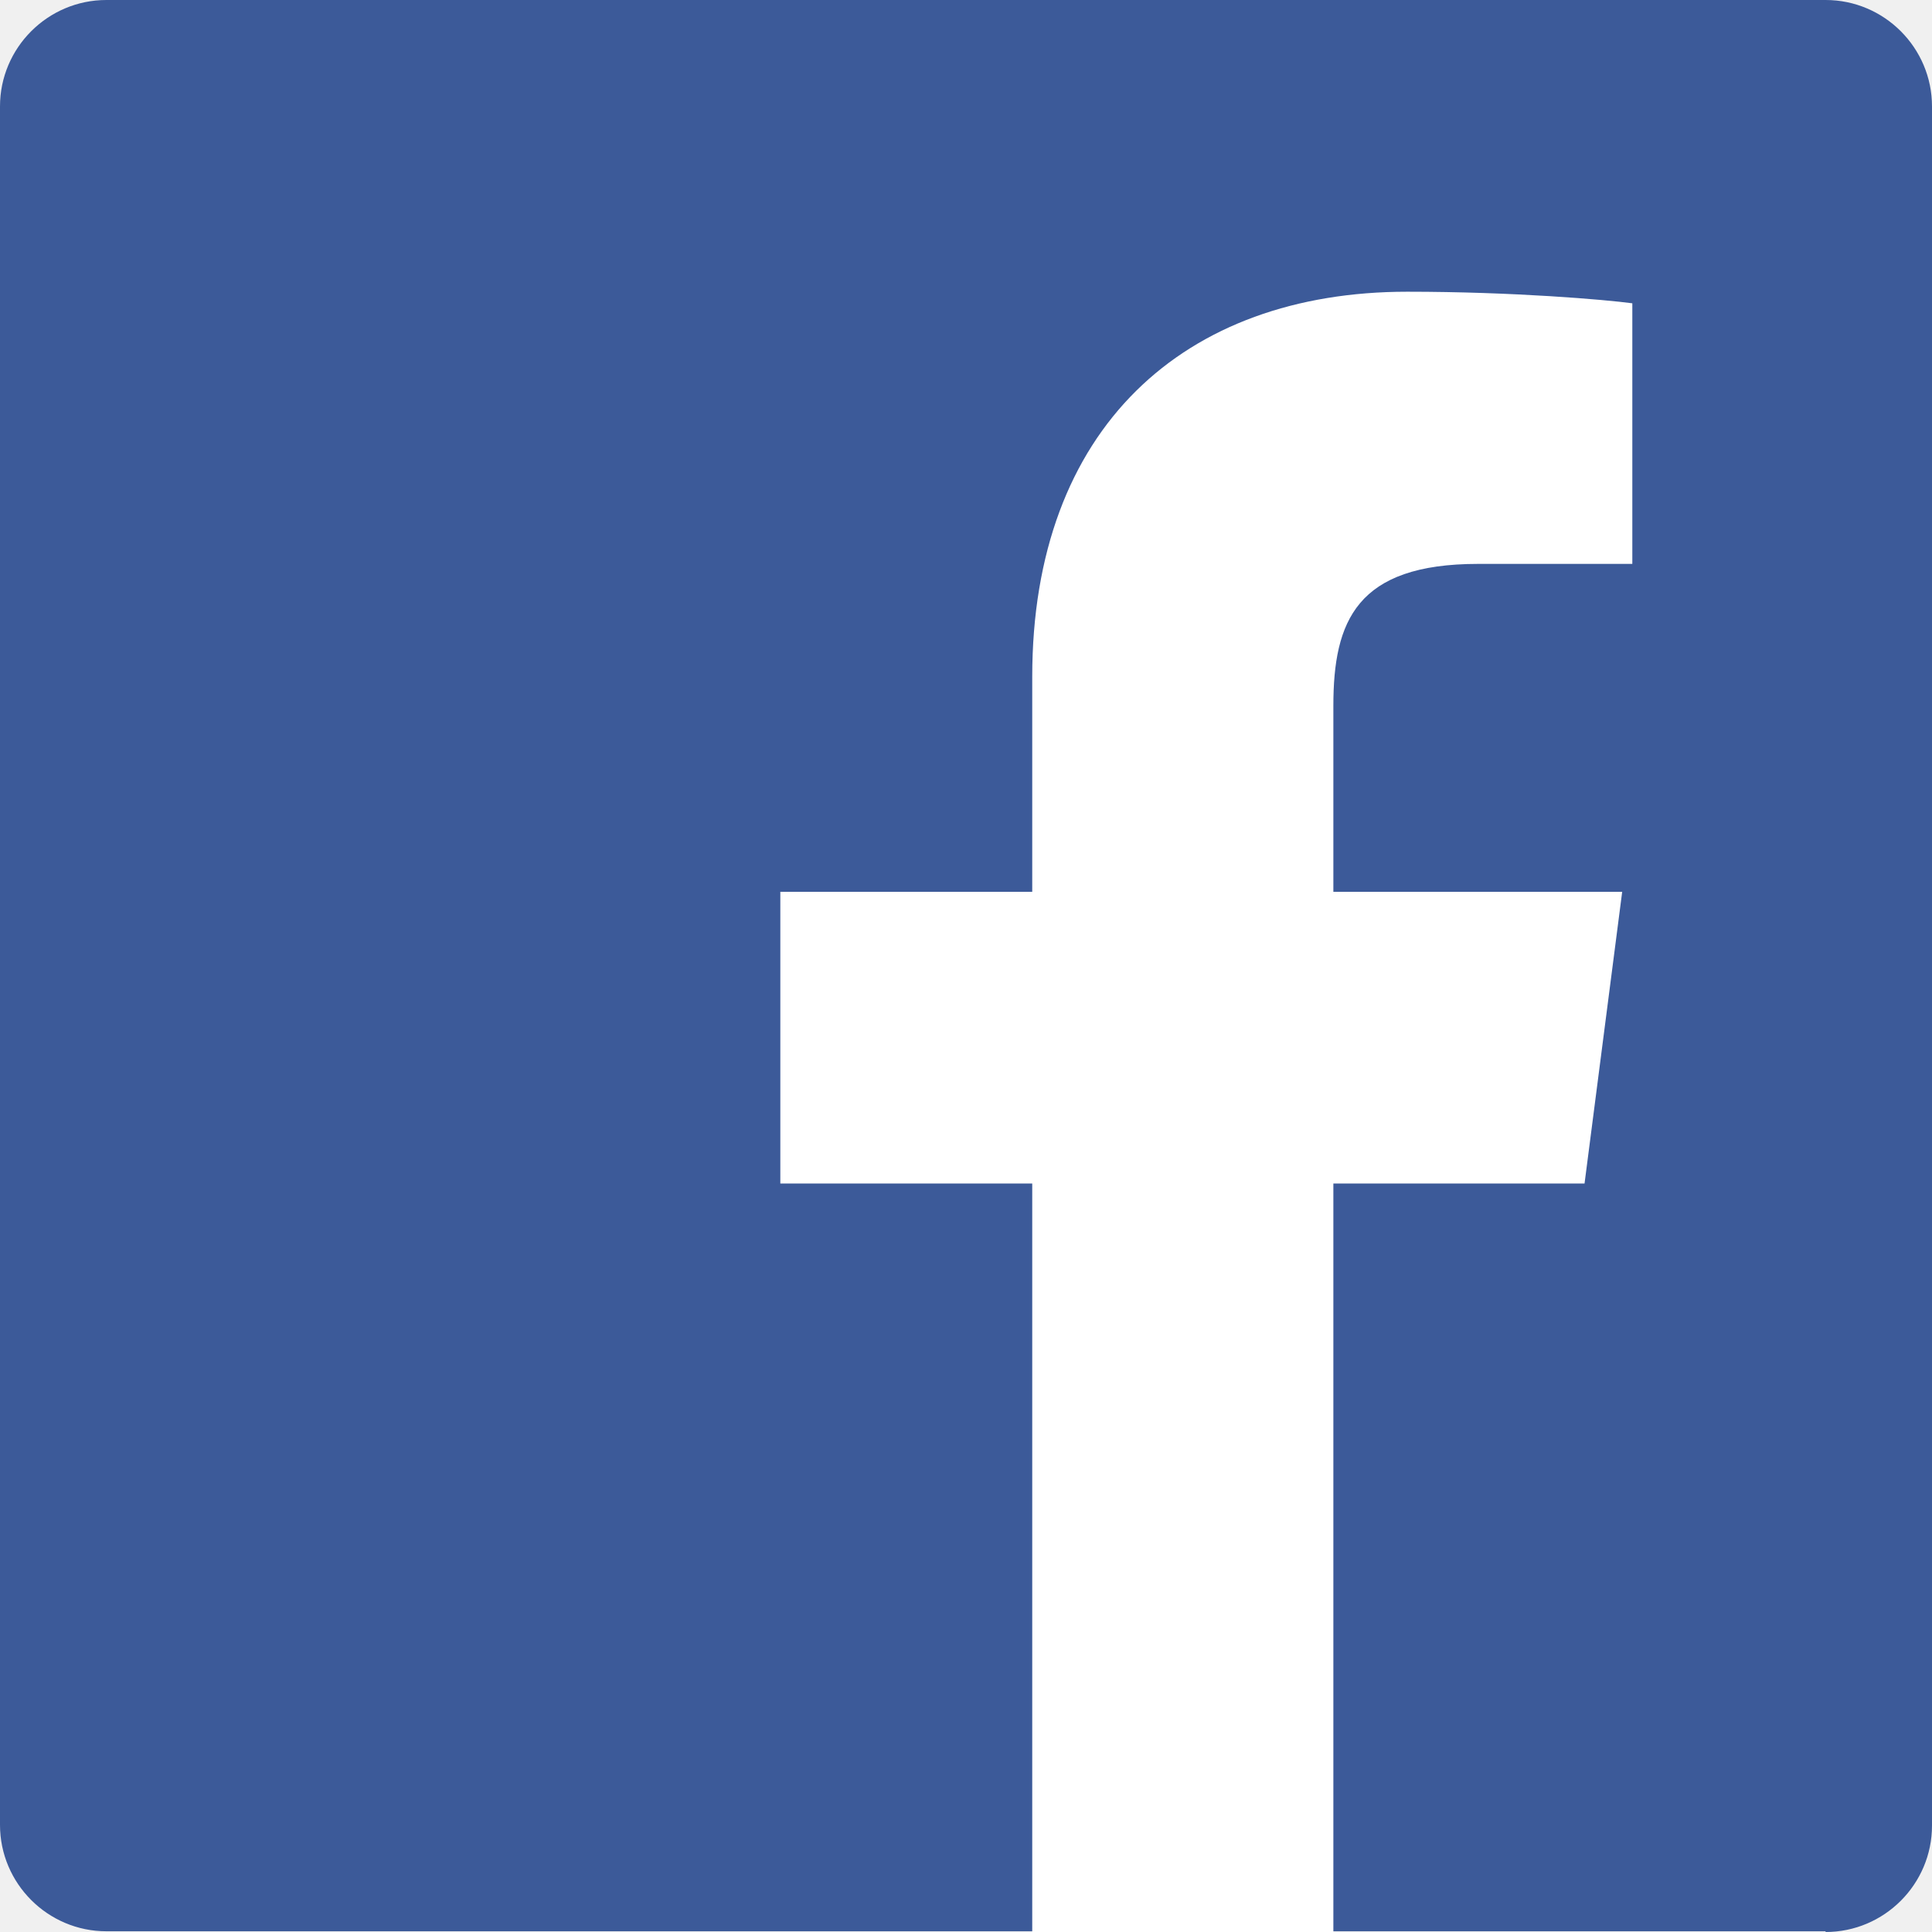
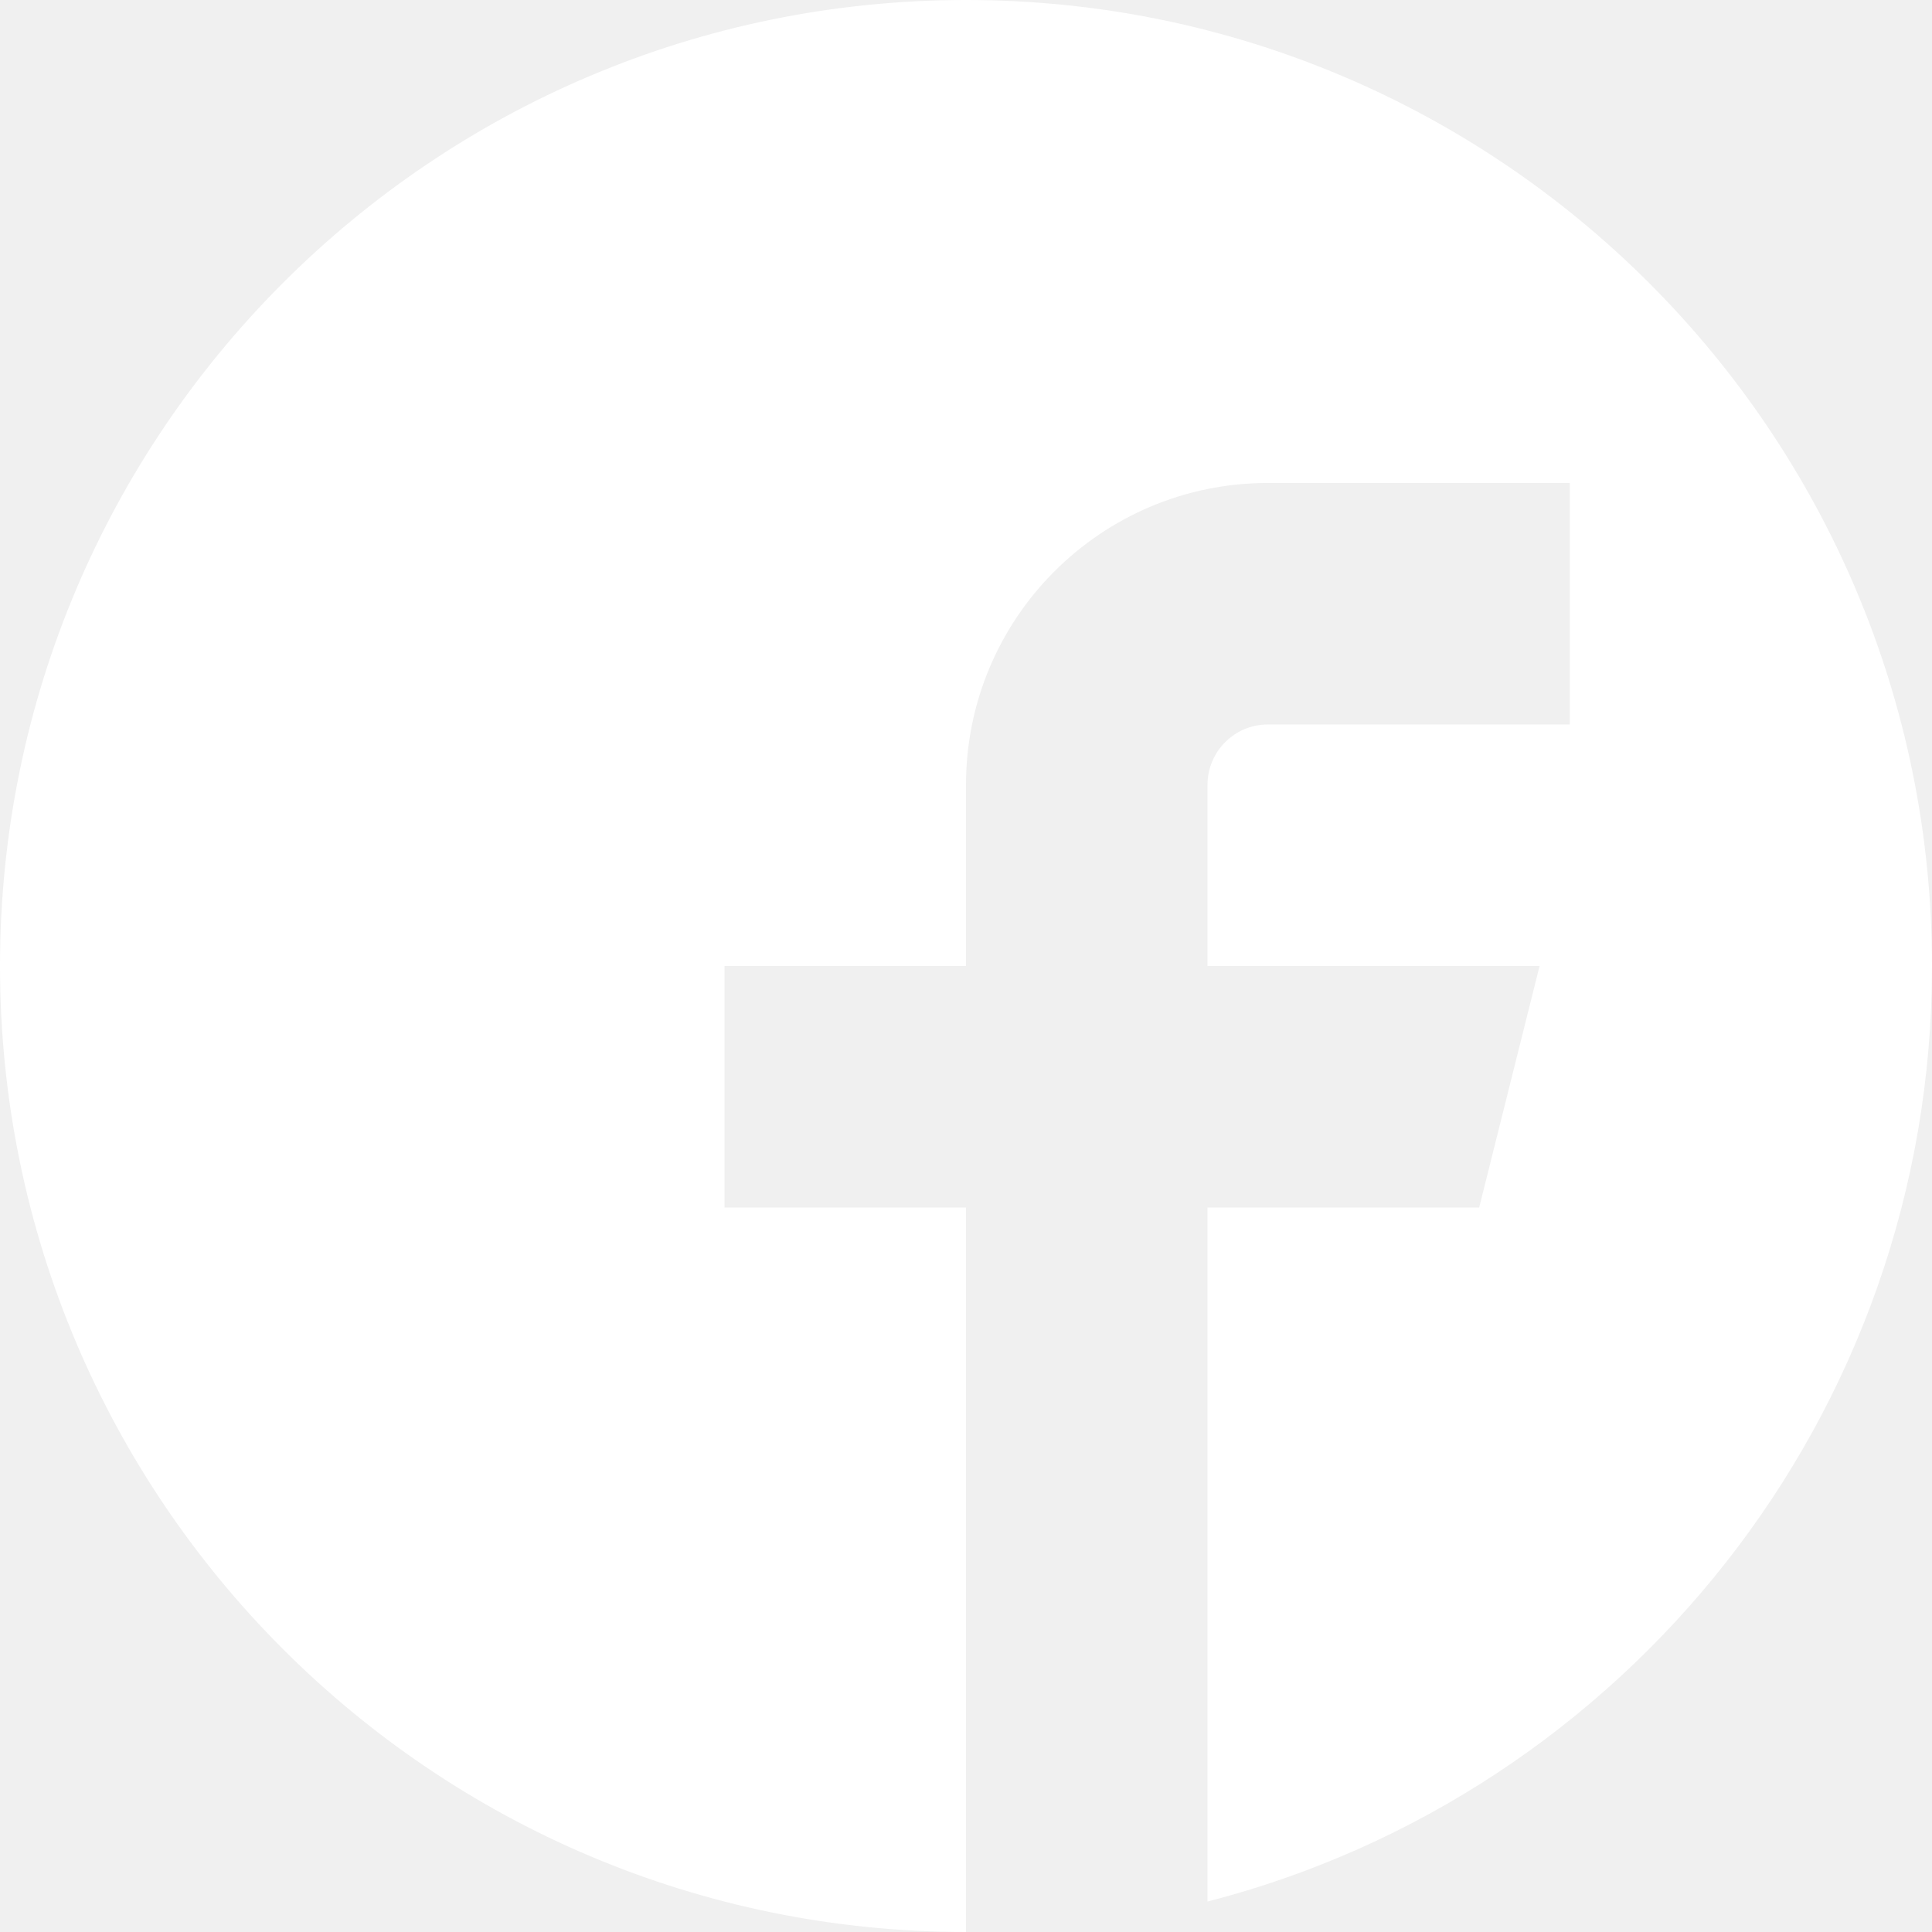
- <svg xmlns="http://www.w3.org/2000/svg" t="1737204595772" class="icon" viewBox="0 0 1024 1024" version="1.1" p-id="8046" width="200" height="200">
-   <path d="M967.601 1024c31.077 0 56.399-25.322 56.399-56.399V56.399c0-31.077-25.322-56.399-56.399-56.399H56.399C25.322 0 0 25.322 0 56.399v910.819c0 31.077 25.322 56.399 56.399 56.399h911.203z" fill="#3C5A99" p-id="8047" />
-   <path d="M706.71 1024V627.291h133.132l19.951-154.617h-153.082V374.073c0-44.889 12.277-75.198 76.733-75.198h81.72v-138.119c-14.196-1.918-62.921-6.139-119.32-6.139-118.169 0-198.738 72.129-198.738 204.109v113.948h-133.515v154.617h133.515v396.709h159.604z" fill="#FFFFFF" p-id="8048" />
+ <svg xmlns="http://www.w3.org/2000/svg" t="1759418165051" class="icon" viewBox="0 0 1024 1024" version="1.1" p-id="22561" width="200" height="200">
+   <path d="M512 0c-282.767 0-512 229.233-512 512s229.233 512 512 512l0-384-128 0 0-128 128 0 0-96.01c0-88.371 71.639-160.01 160.01-160.01l160.01 0 0 128-160.01 0c-17.674 0-32.01 14.336-32.01 32.01l0 96.01 176.005 0-32.01 128-143.995 0 0 367.862c220.836-56.832 384-257.29 384-495.862 0-282.767-229.233-512-512-512z" fill="#FFFFFF" p-id="22562" />
</svg>
